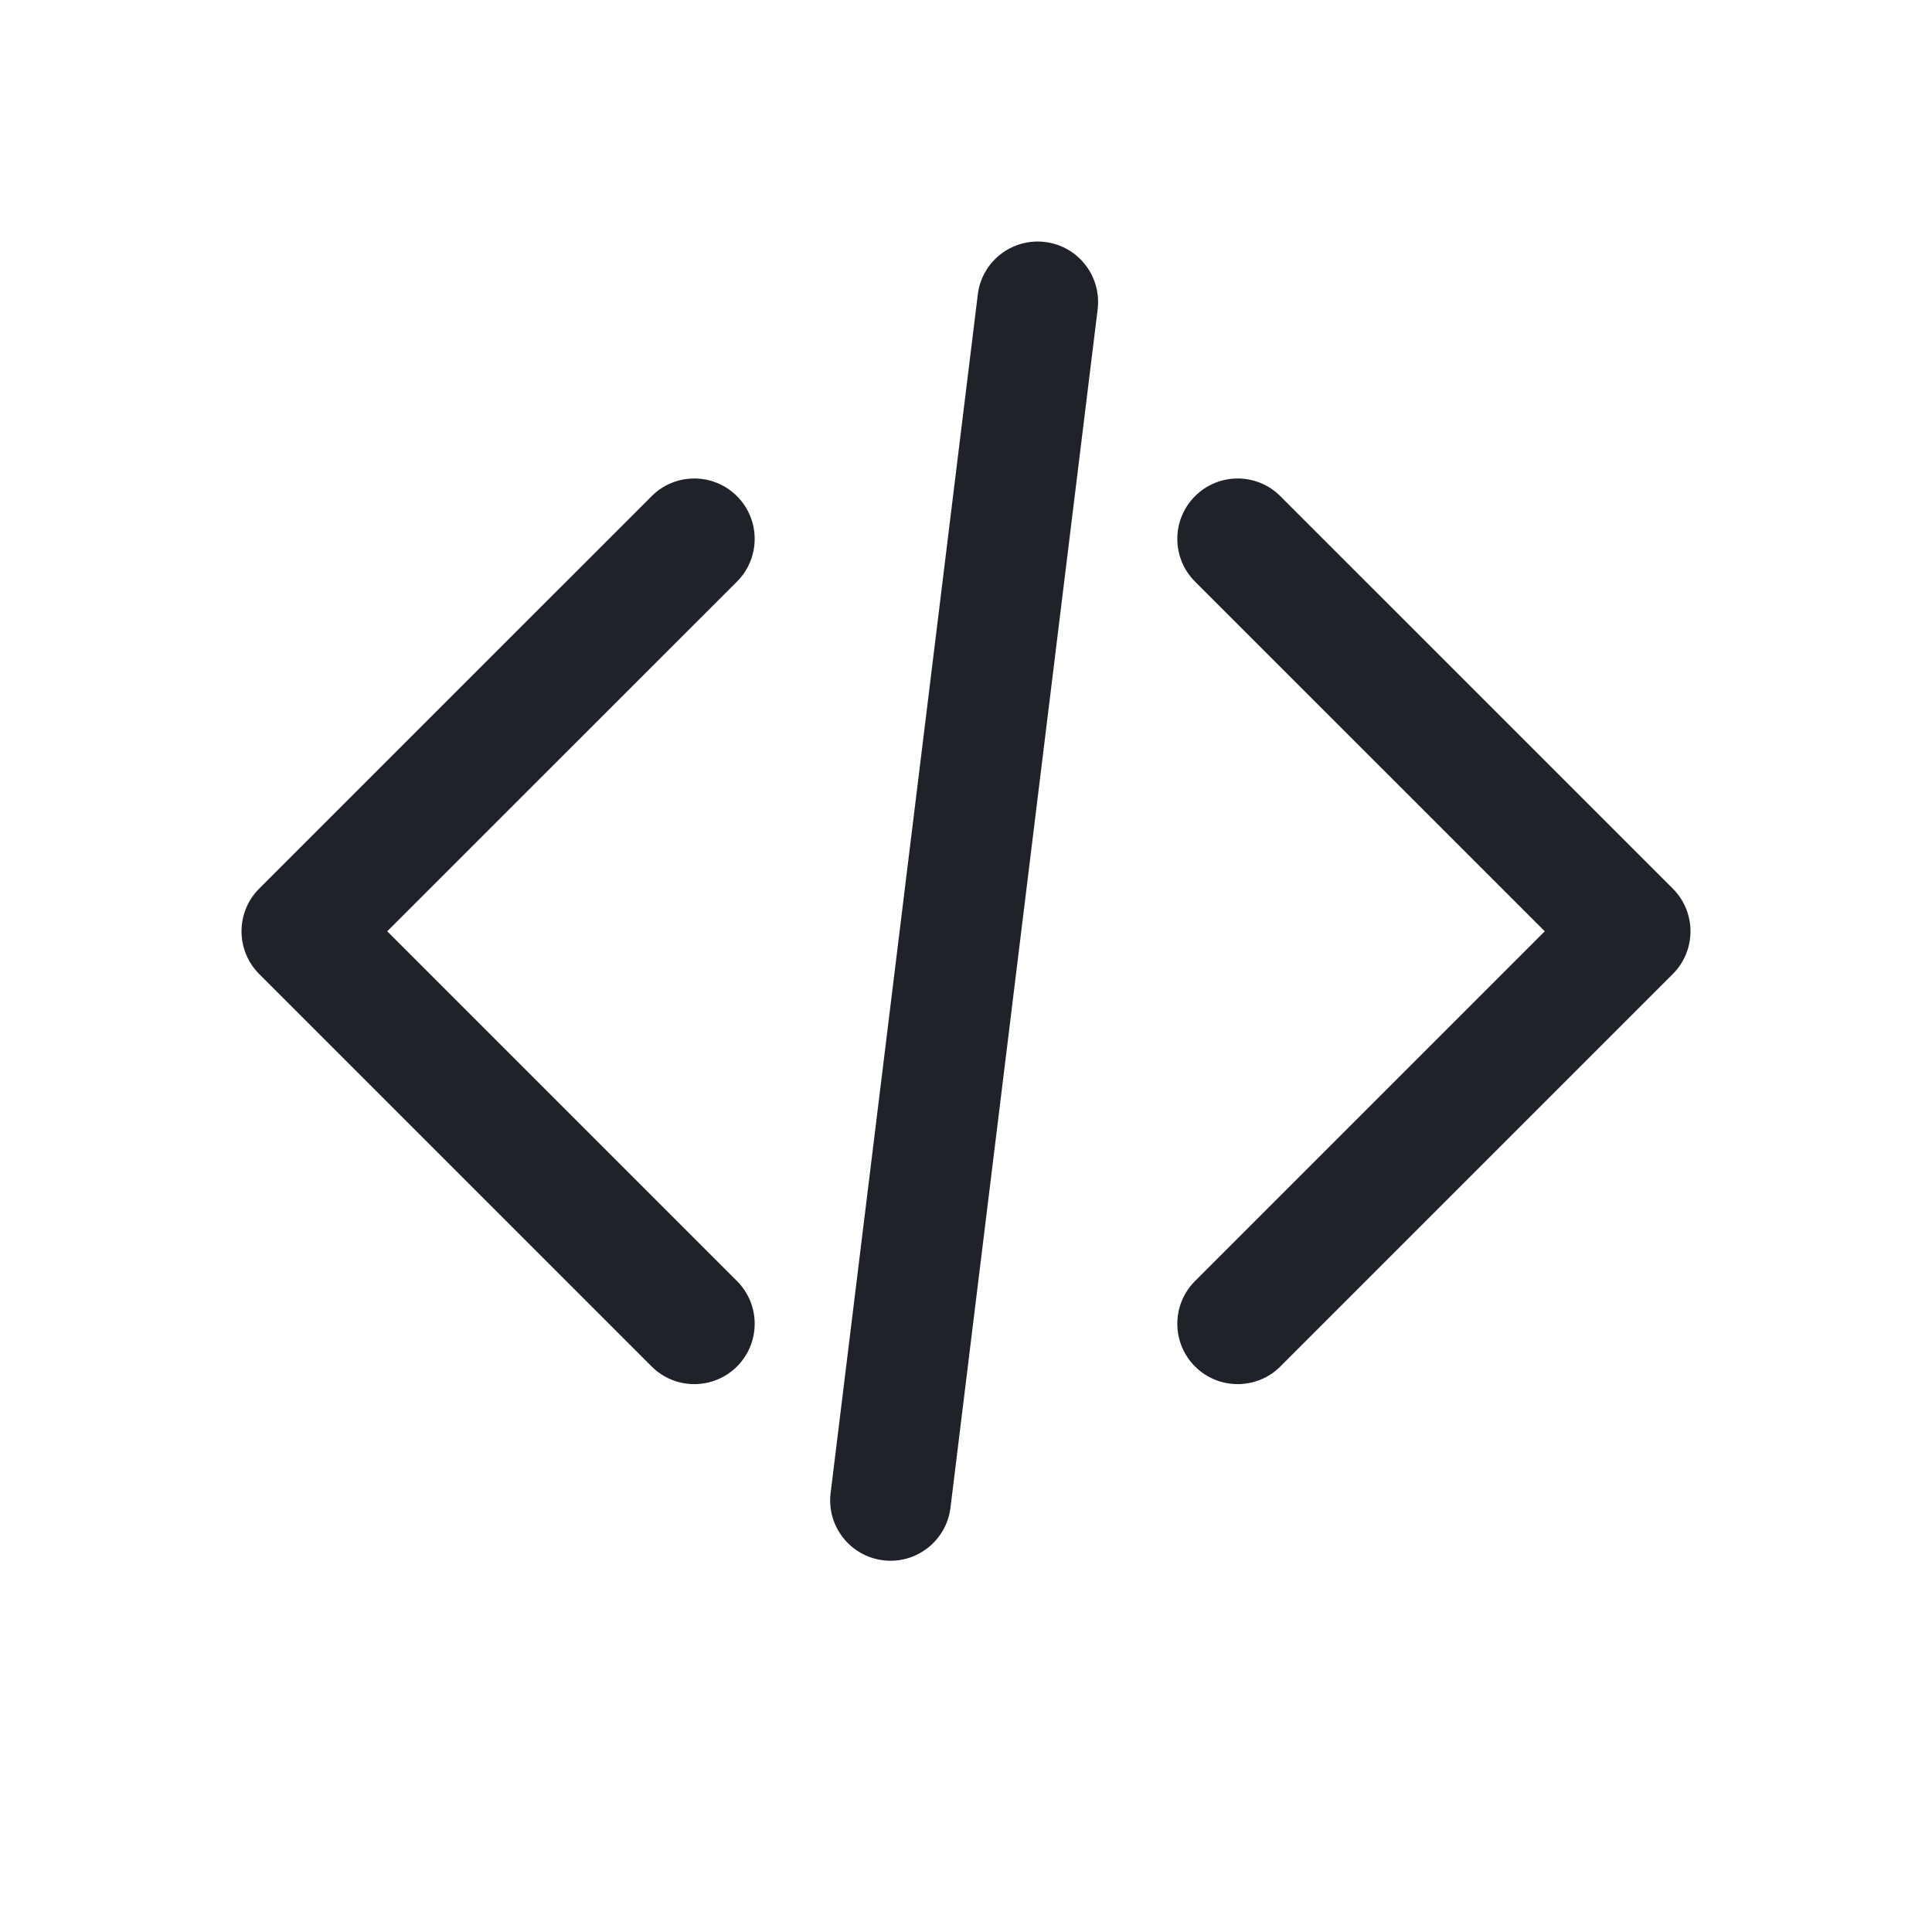
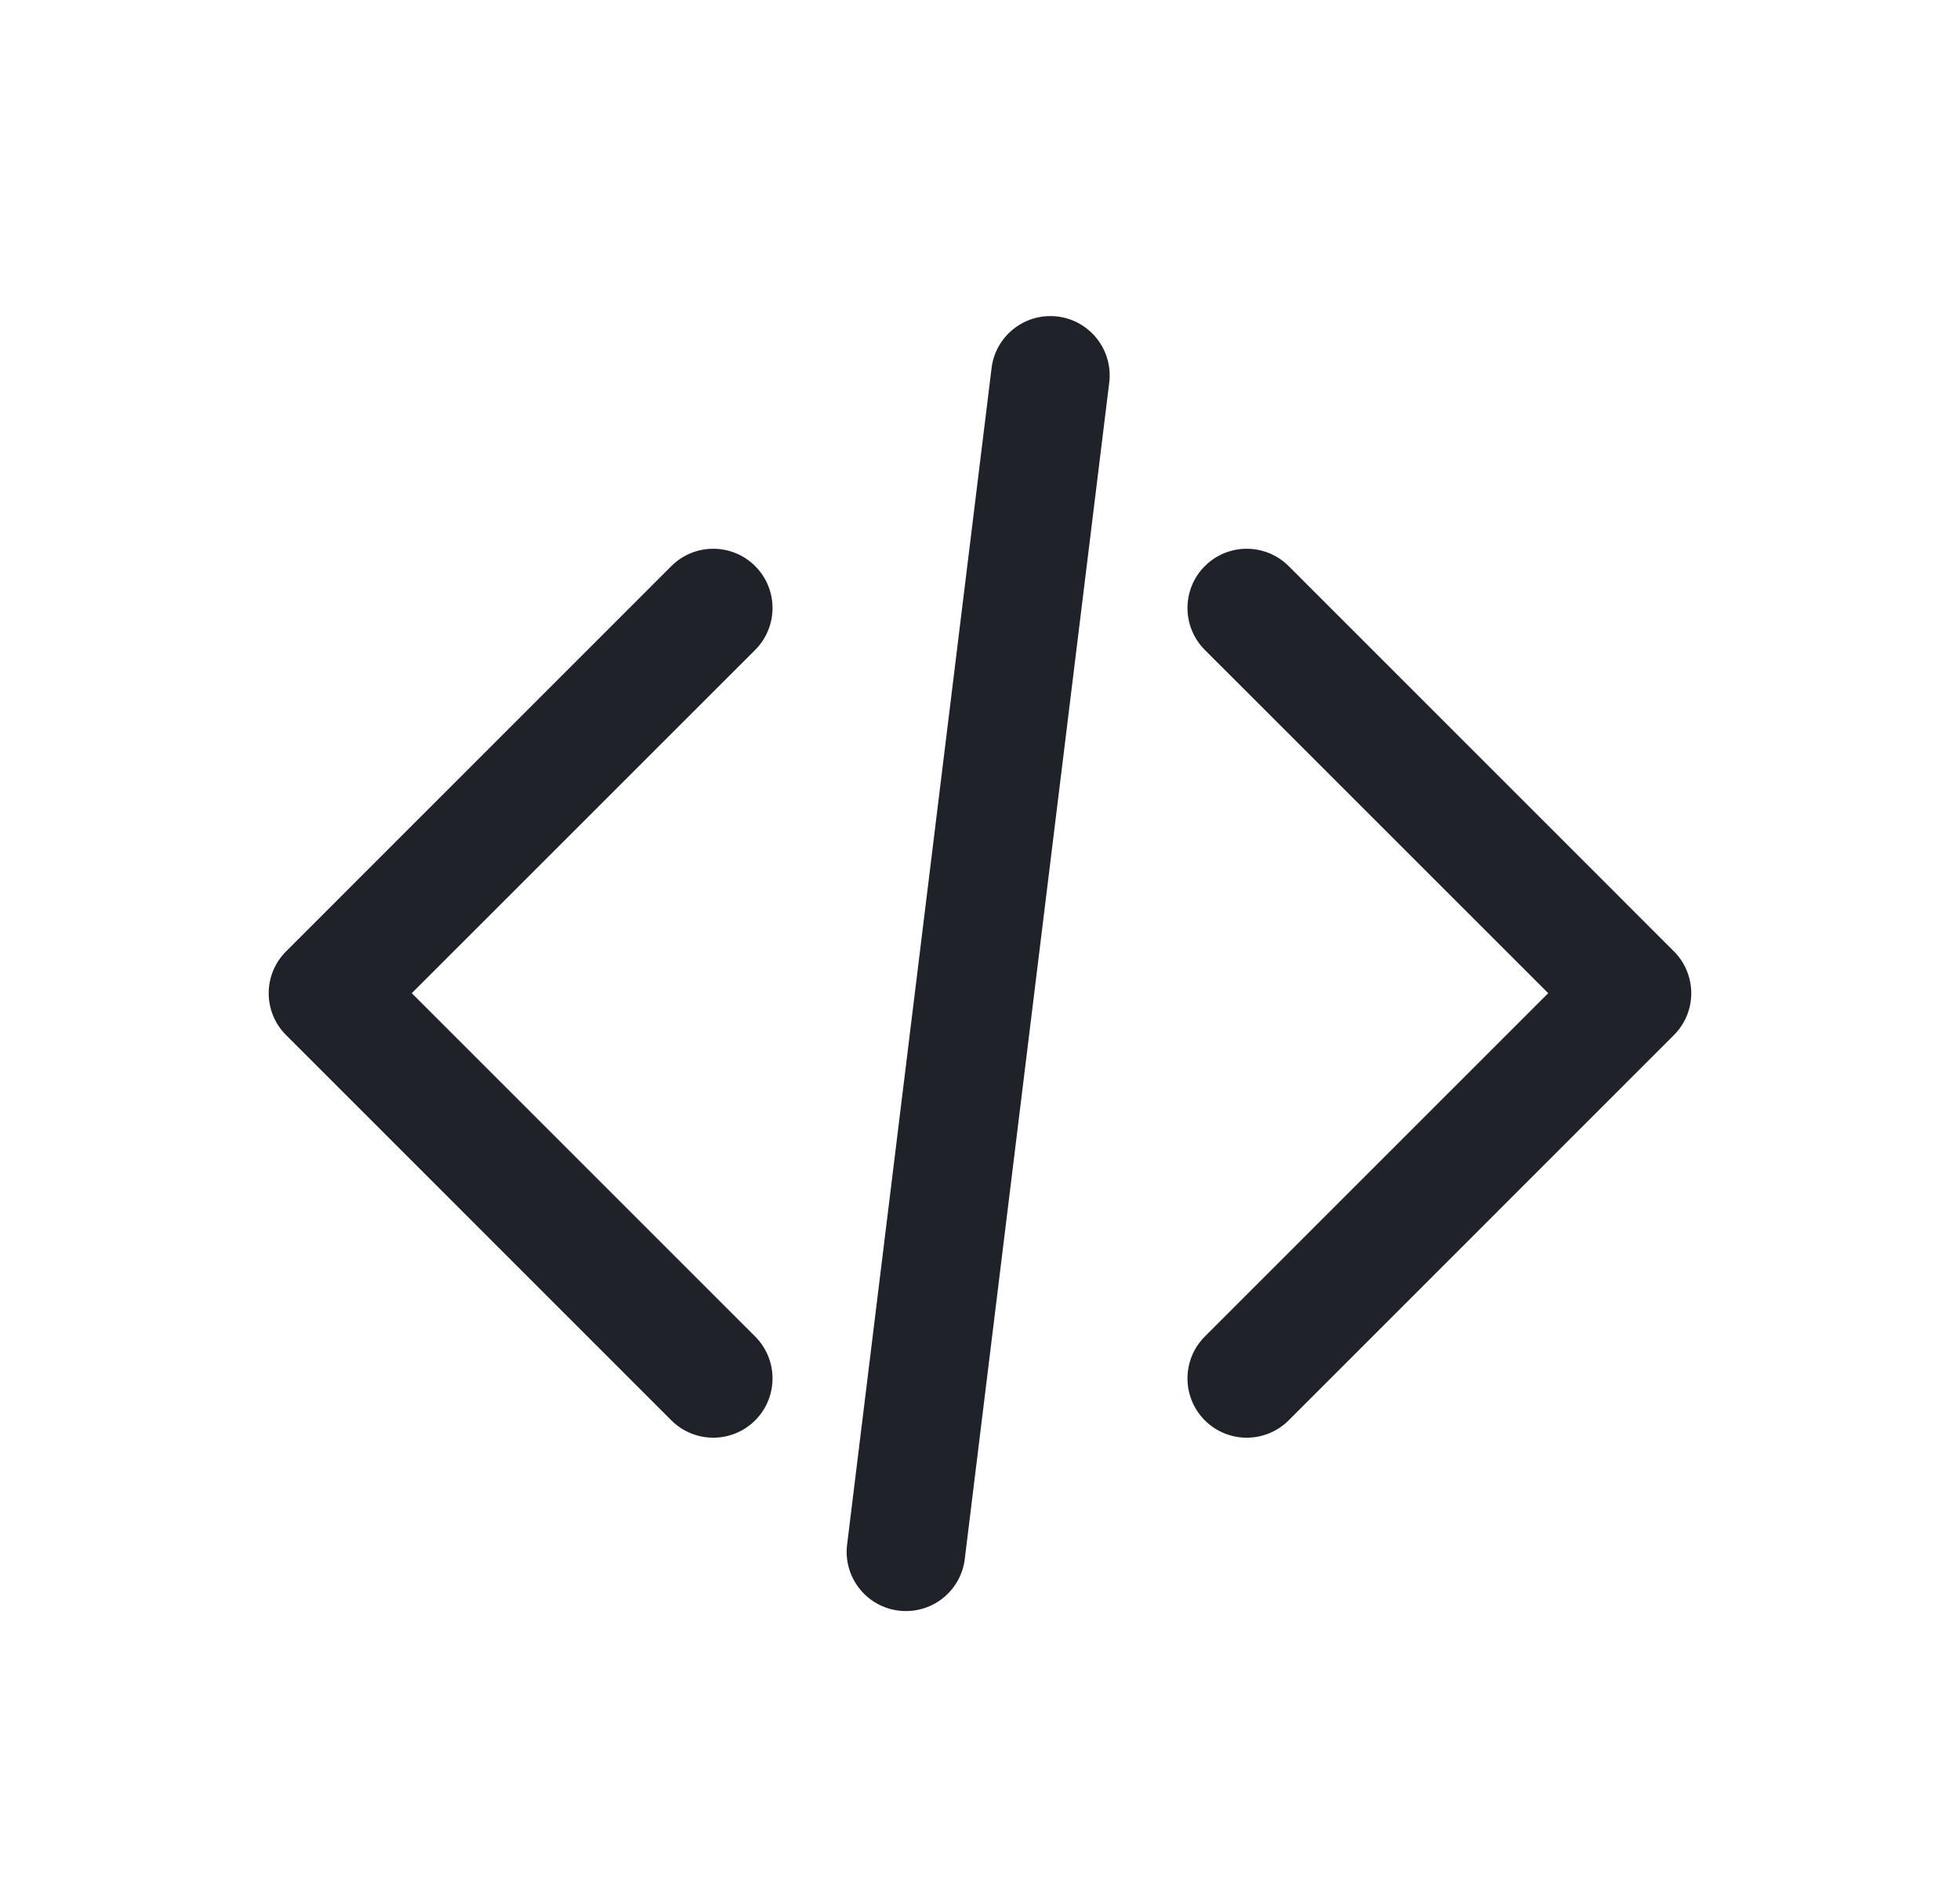
- <svg xmlns="http://www.w3.org/2000/svg" width="28" height="28" viewBox="0 0 28 28" fill="none">
-   <path d="M15.146 3.507C14.666 3.448 14.229 3.789 14.171 4.268L12.038 21.638C11.979 22.118 12.32 22.554 12.8 22.613C13.279 22.672 13.716 22.331 13.775 21.851L15.908 4.482C15.966 4.002 15.625 3.566 15.146 3.507Z" fill="#1F2329" />
-   <path d="M10.681 7.191C11.023 7.533 11.023 8.087 10.681 8.429L5.612 13.497L10.681 18.566C11.023 18.908 11.023 19.462 10.681 19.804C10.339 20.145 9.785 20.145 9.444 19.804L3.756 14.116C3.415 13.774 3.415 13.22 3.756 12.879L9.444 7.191C9.785 6.849 10.339 6.849 10.681 7.191Z" fill="#1F2329" />
-   <path d="M17.319 7.191C16.977 7.533 16.977 8.087 17.319 8.429L22.388 13.497L17.319 18.566C16.977 18.908 16.977 19.462 17.319 19.804C17.66 20.145 18.215 20.145 18.556 19.804L24.244 14.116C24.585 13.774 24.585 13.22 24.244 12.879L18.556 7.191C18.215 6.849 17.66 6.849 17.319 7.191Z" fill="#1F2329" />
+ <svg xmlns="http://www.w3.org/2000/svg" width="31" height="30" viewBox="0 0 31 30" fill="none">
+   <path d="M16.727 5.007C16.214 4.944 15.746 5.309 15.683 5.823L13.398 24.434C13.335 24.948 13.7 25.415 14.214 25.478C14.728 25.541 15.196 25.176 15.259 24.662L17.544 6.052C17.607 5.538 17.241 5.07 16.727 5.007Z" fill="#1F2329" />
+   <path d="M11.944 8.955C12.31 9.321 12.31 9.914 11.944 10.281L6.513 15.711L11.944 21.142C12.31 21.508 12.31 22.102 11.944 22.468C11.578 22.834 10.985 22.834 10.618 22.468L4.525 16.374C4.158 16.008 4.158 15.415 4.525 15.049L10.618 8.955C10.985 8.589 11.578 8.589 11.944 8.955Z" fill="#1F2329" />
+   <path d="M19.056 8.955C18.69 9.321 18.69 9.914 19.056 10.281L24.487 15.711L19.056 21.142C18.69 21.508 18.69 22.102 19.056 22.468C19.422 22.834 20.015 22.834 20.382 22.468L26.475 16.374C26.841 16.008 26.841 15.415 26.475 15.049L20.382 8.955C20.015 8.589 19.422 8.589 19.056 8.955Z" fill="#1F2329" />
</svg>
